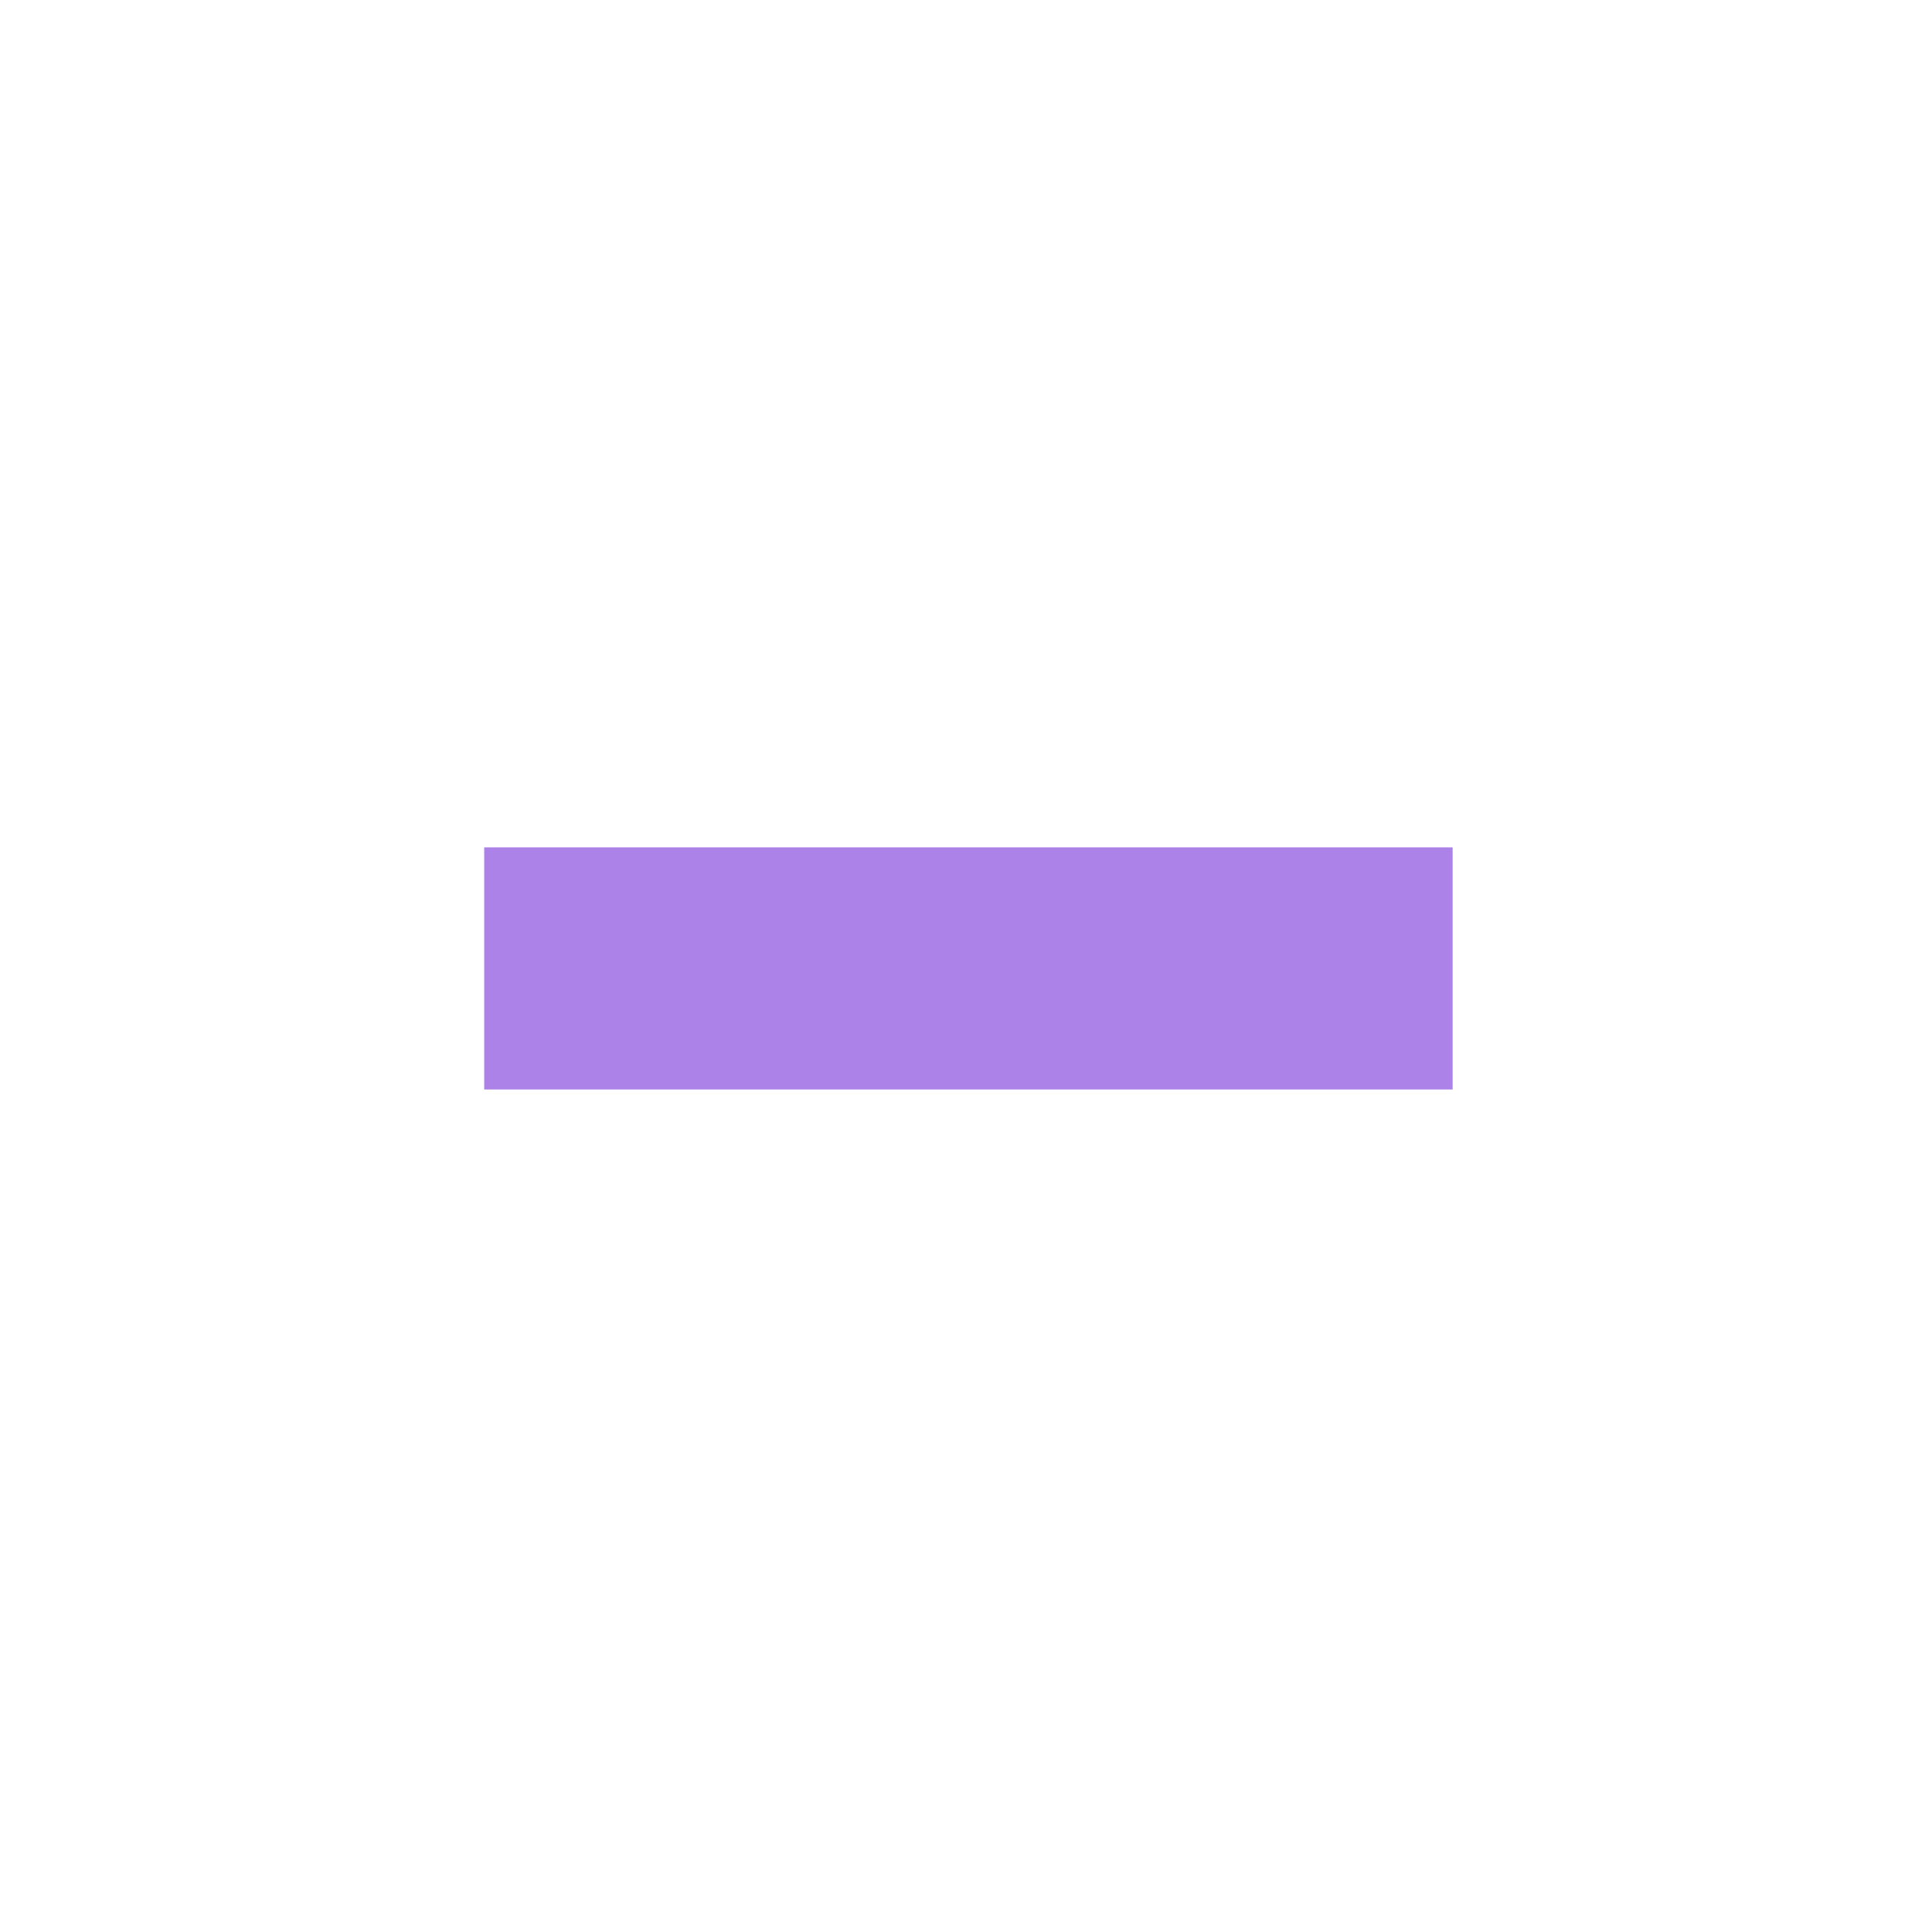
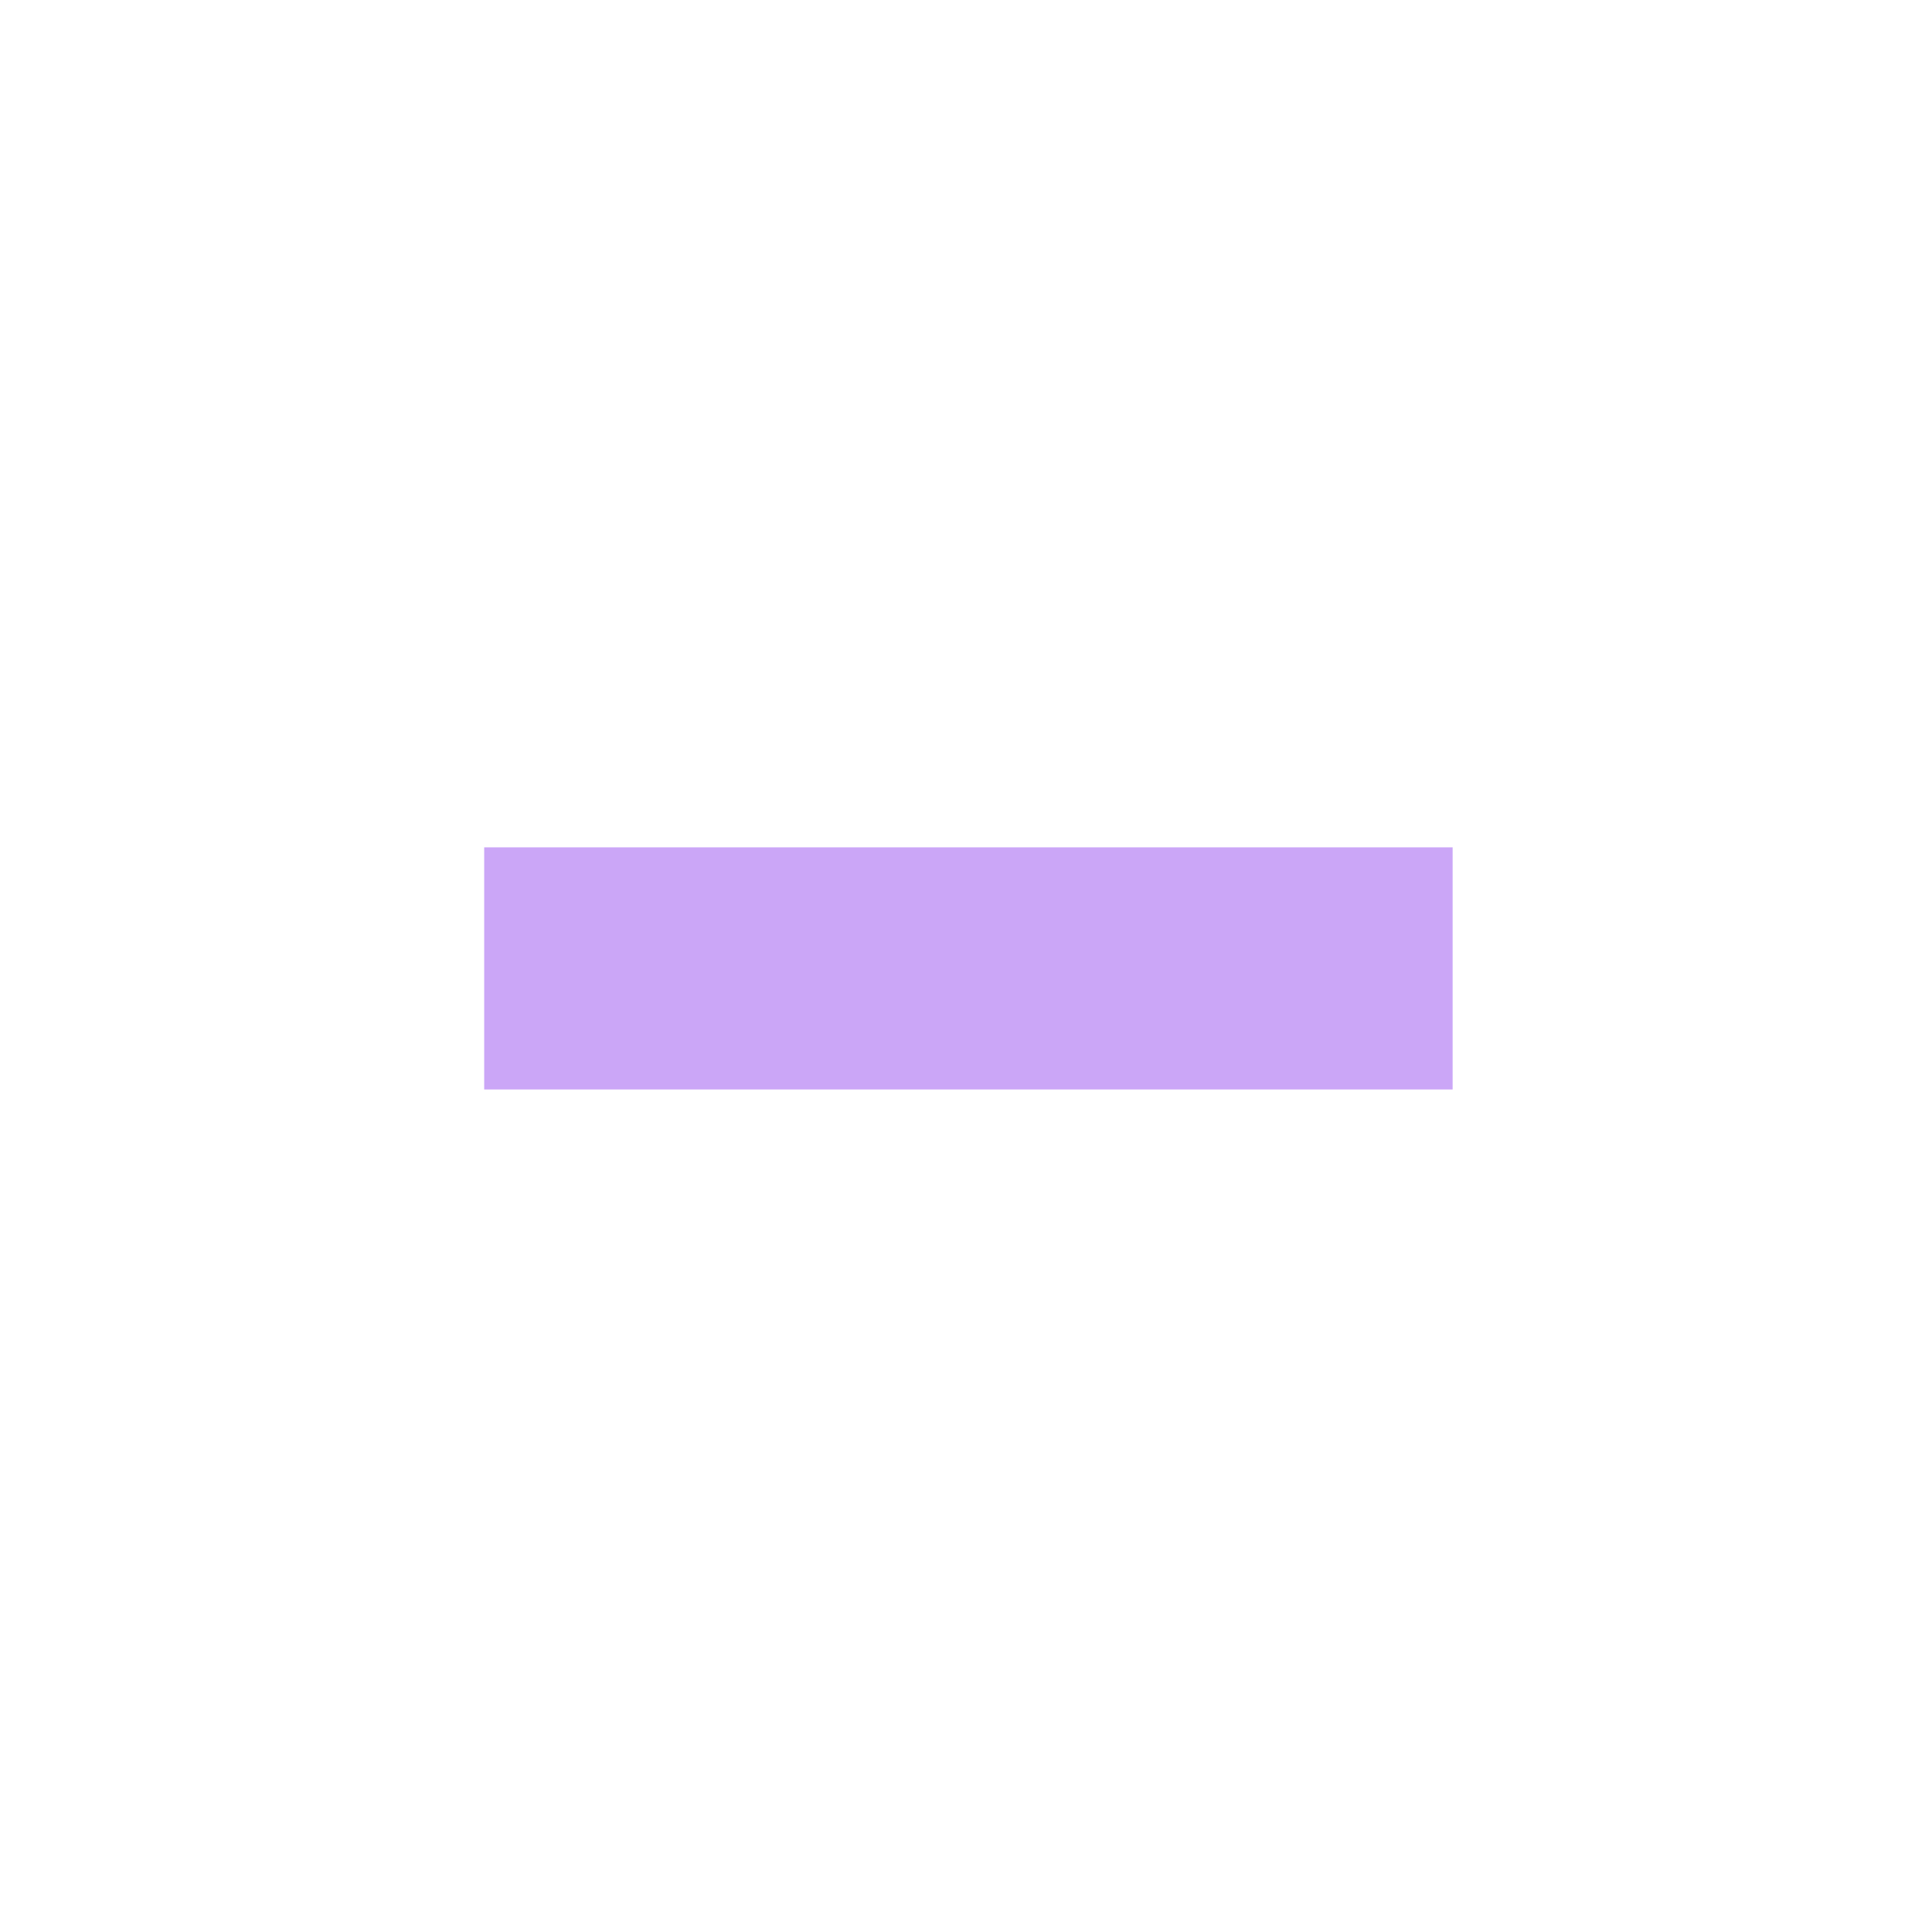
<svg xmlns="http://www.w3.org/2000/svg" width="133pt" height="133pt" viewBox="0 0 133 133" version="1.1">
  <g id="surface1">
-     <path style=" stroke:none;fill-rule:nonzero;fill:#AC82E9;fill-opacity:1;" d="M 33.332 58.332 L 100 58.332 L 100 75 L 33.332 75 Z M 33.332 58.332 " />
+     <path style=" stroke:none;fill-rule:nonzero;fill:#cba6f7;fill-opacity:1;" d="M 33.332 58.332 L 100 58.332 L 100 75 L 33.332 75 Z M 33.332 58.332 " />
  </g>
</svg>
